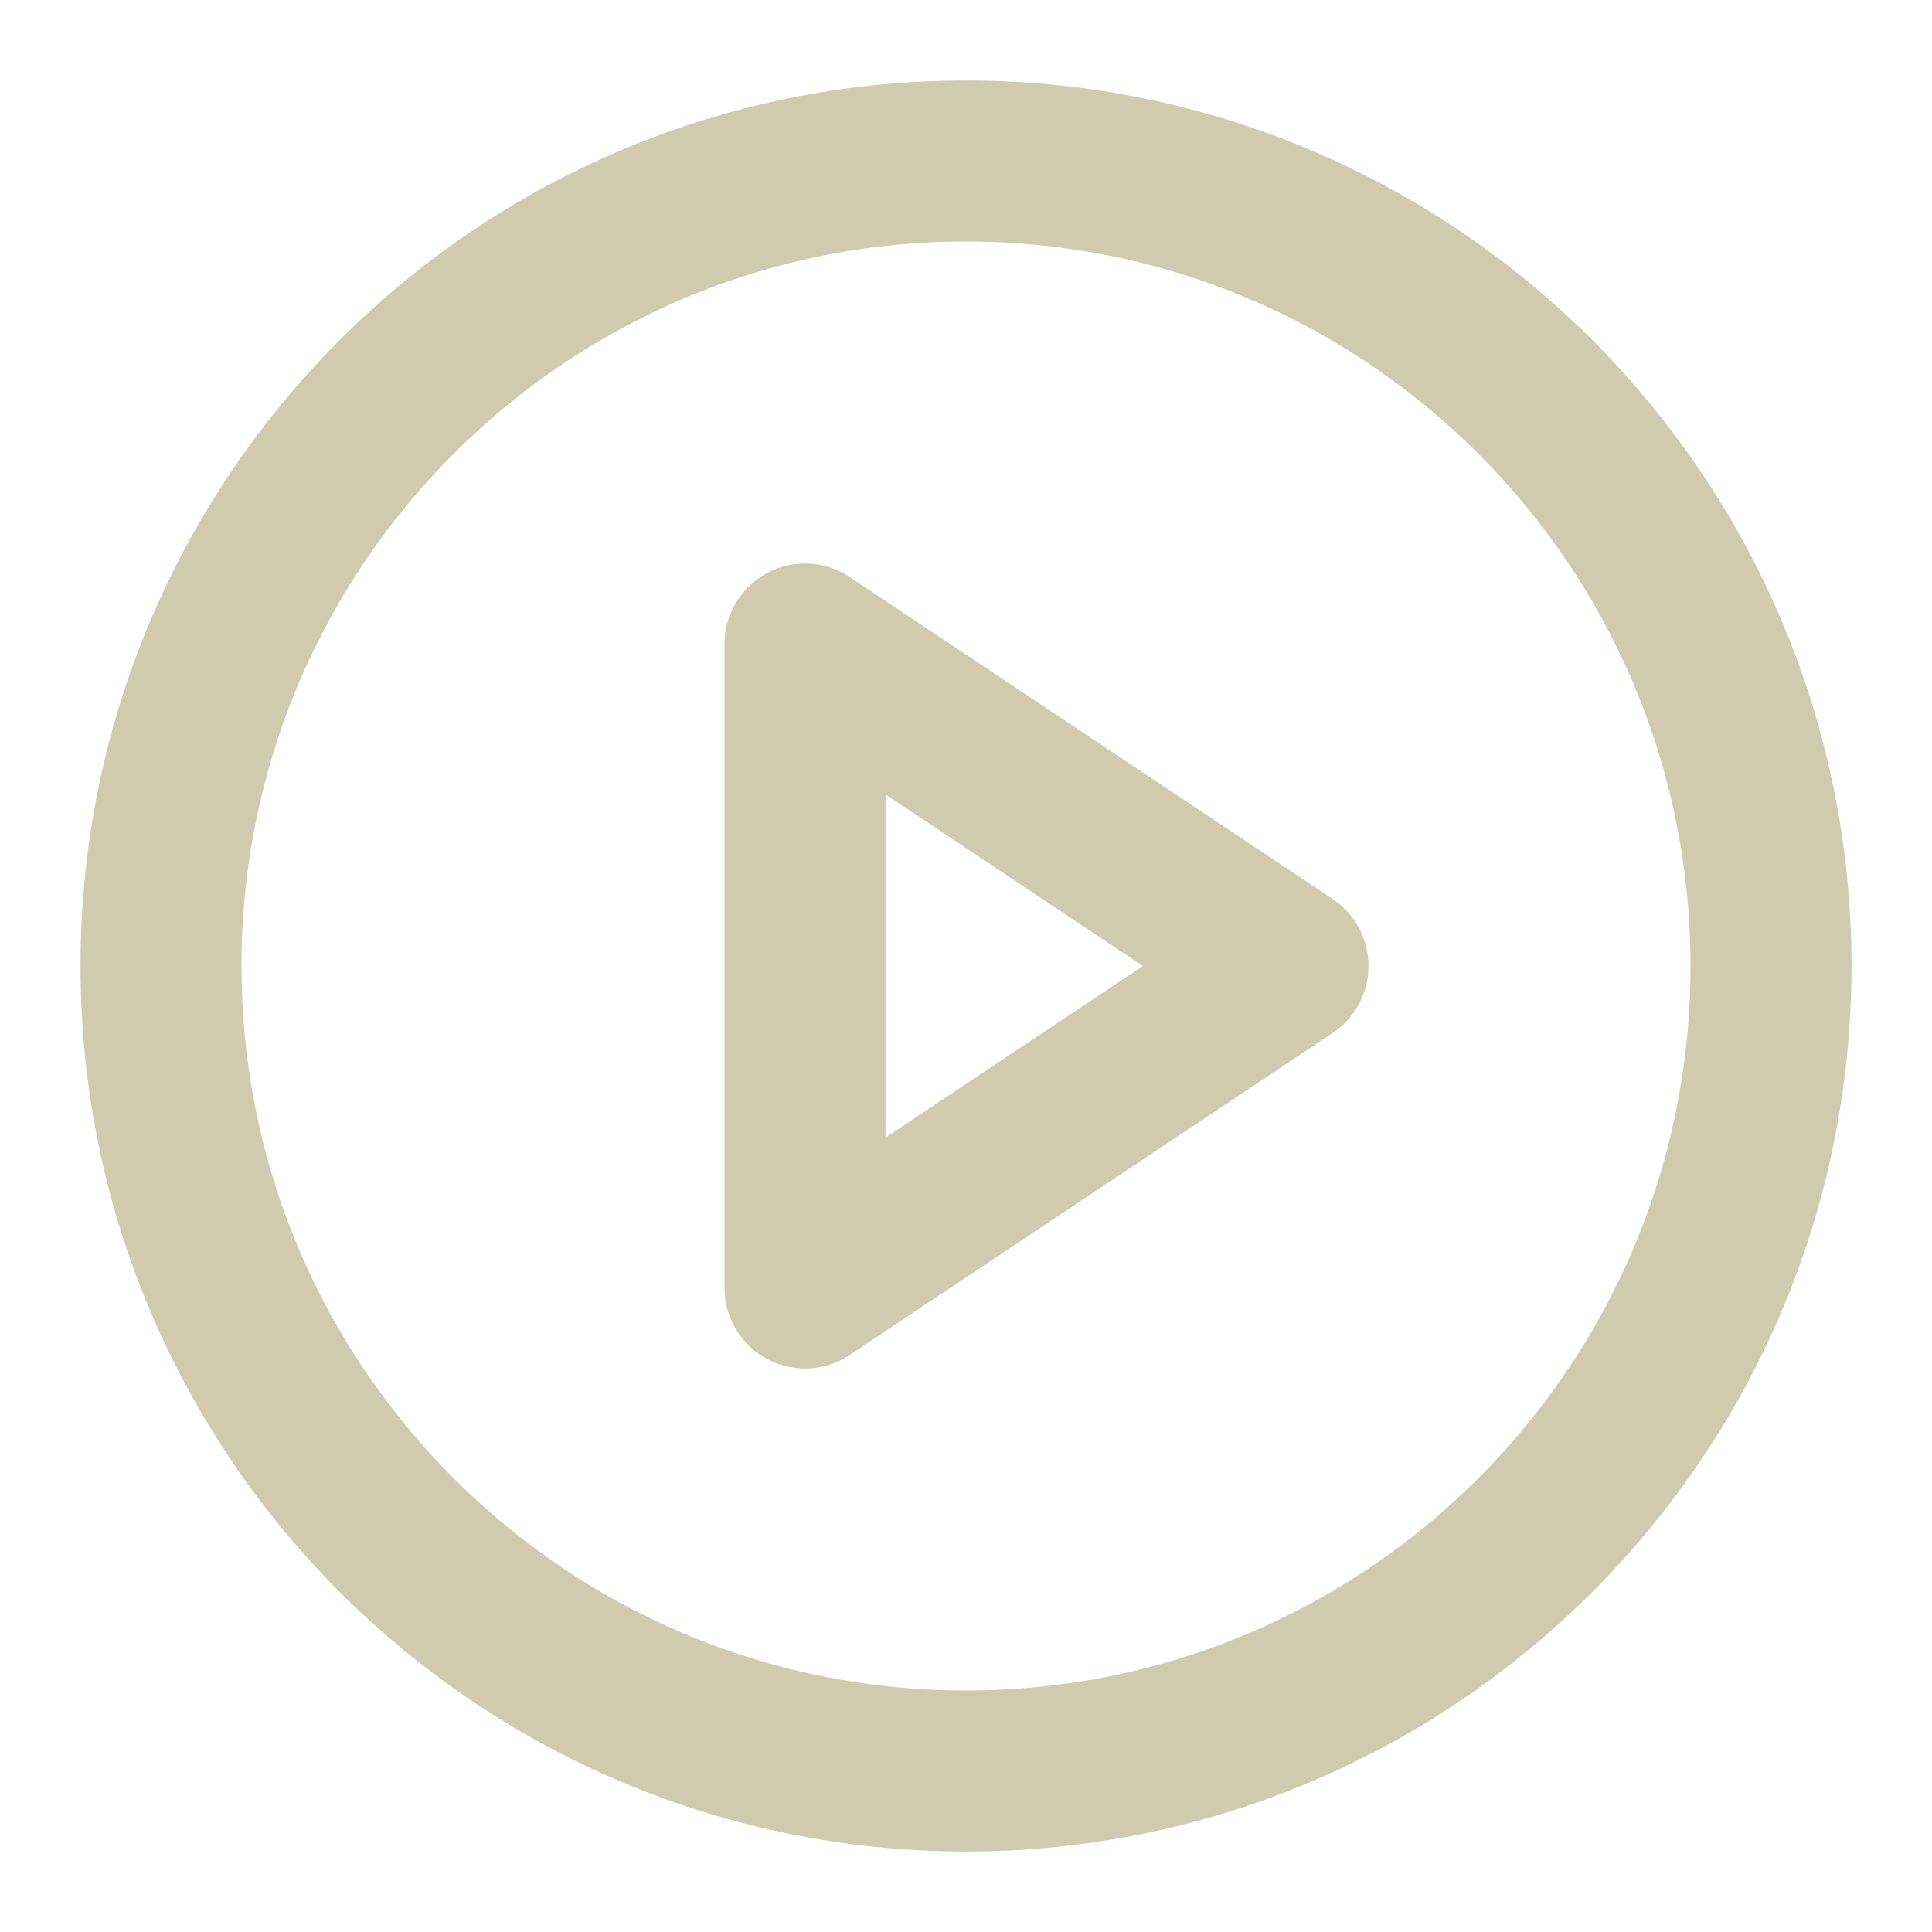
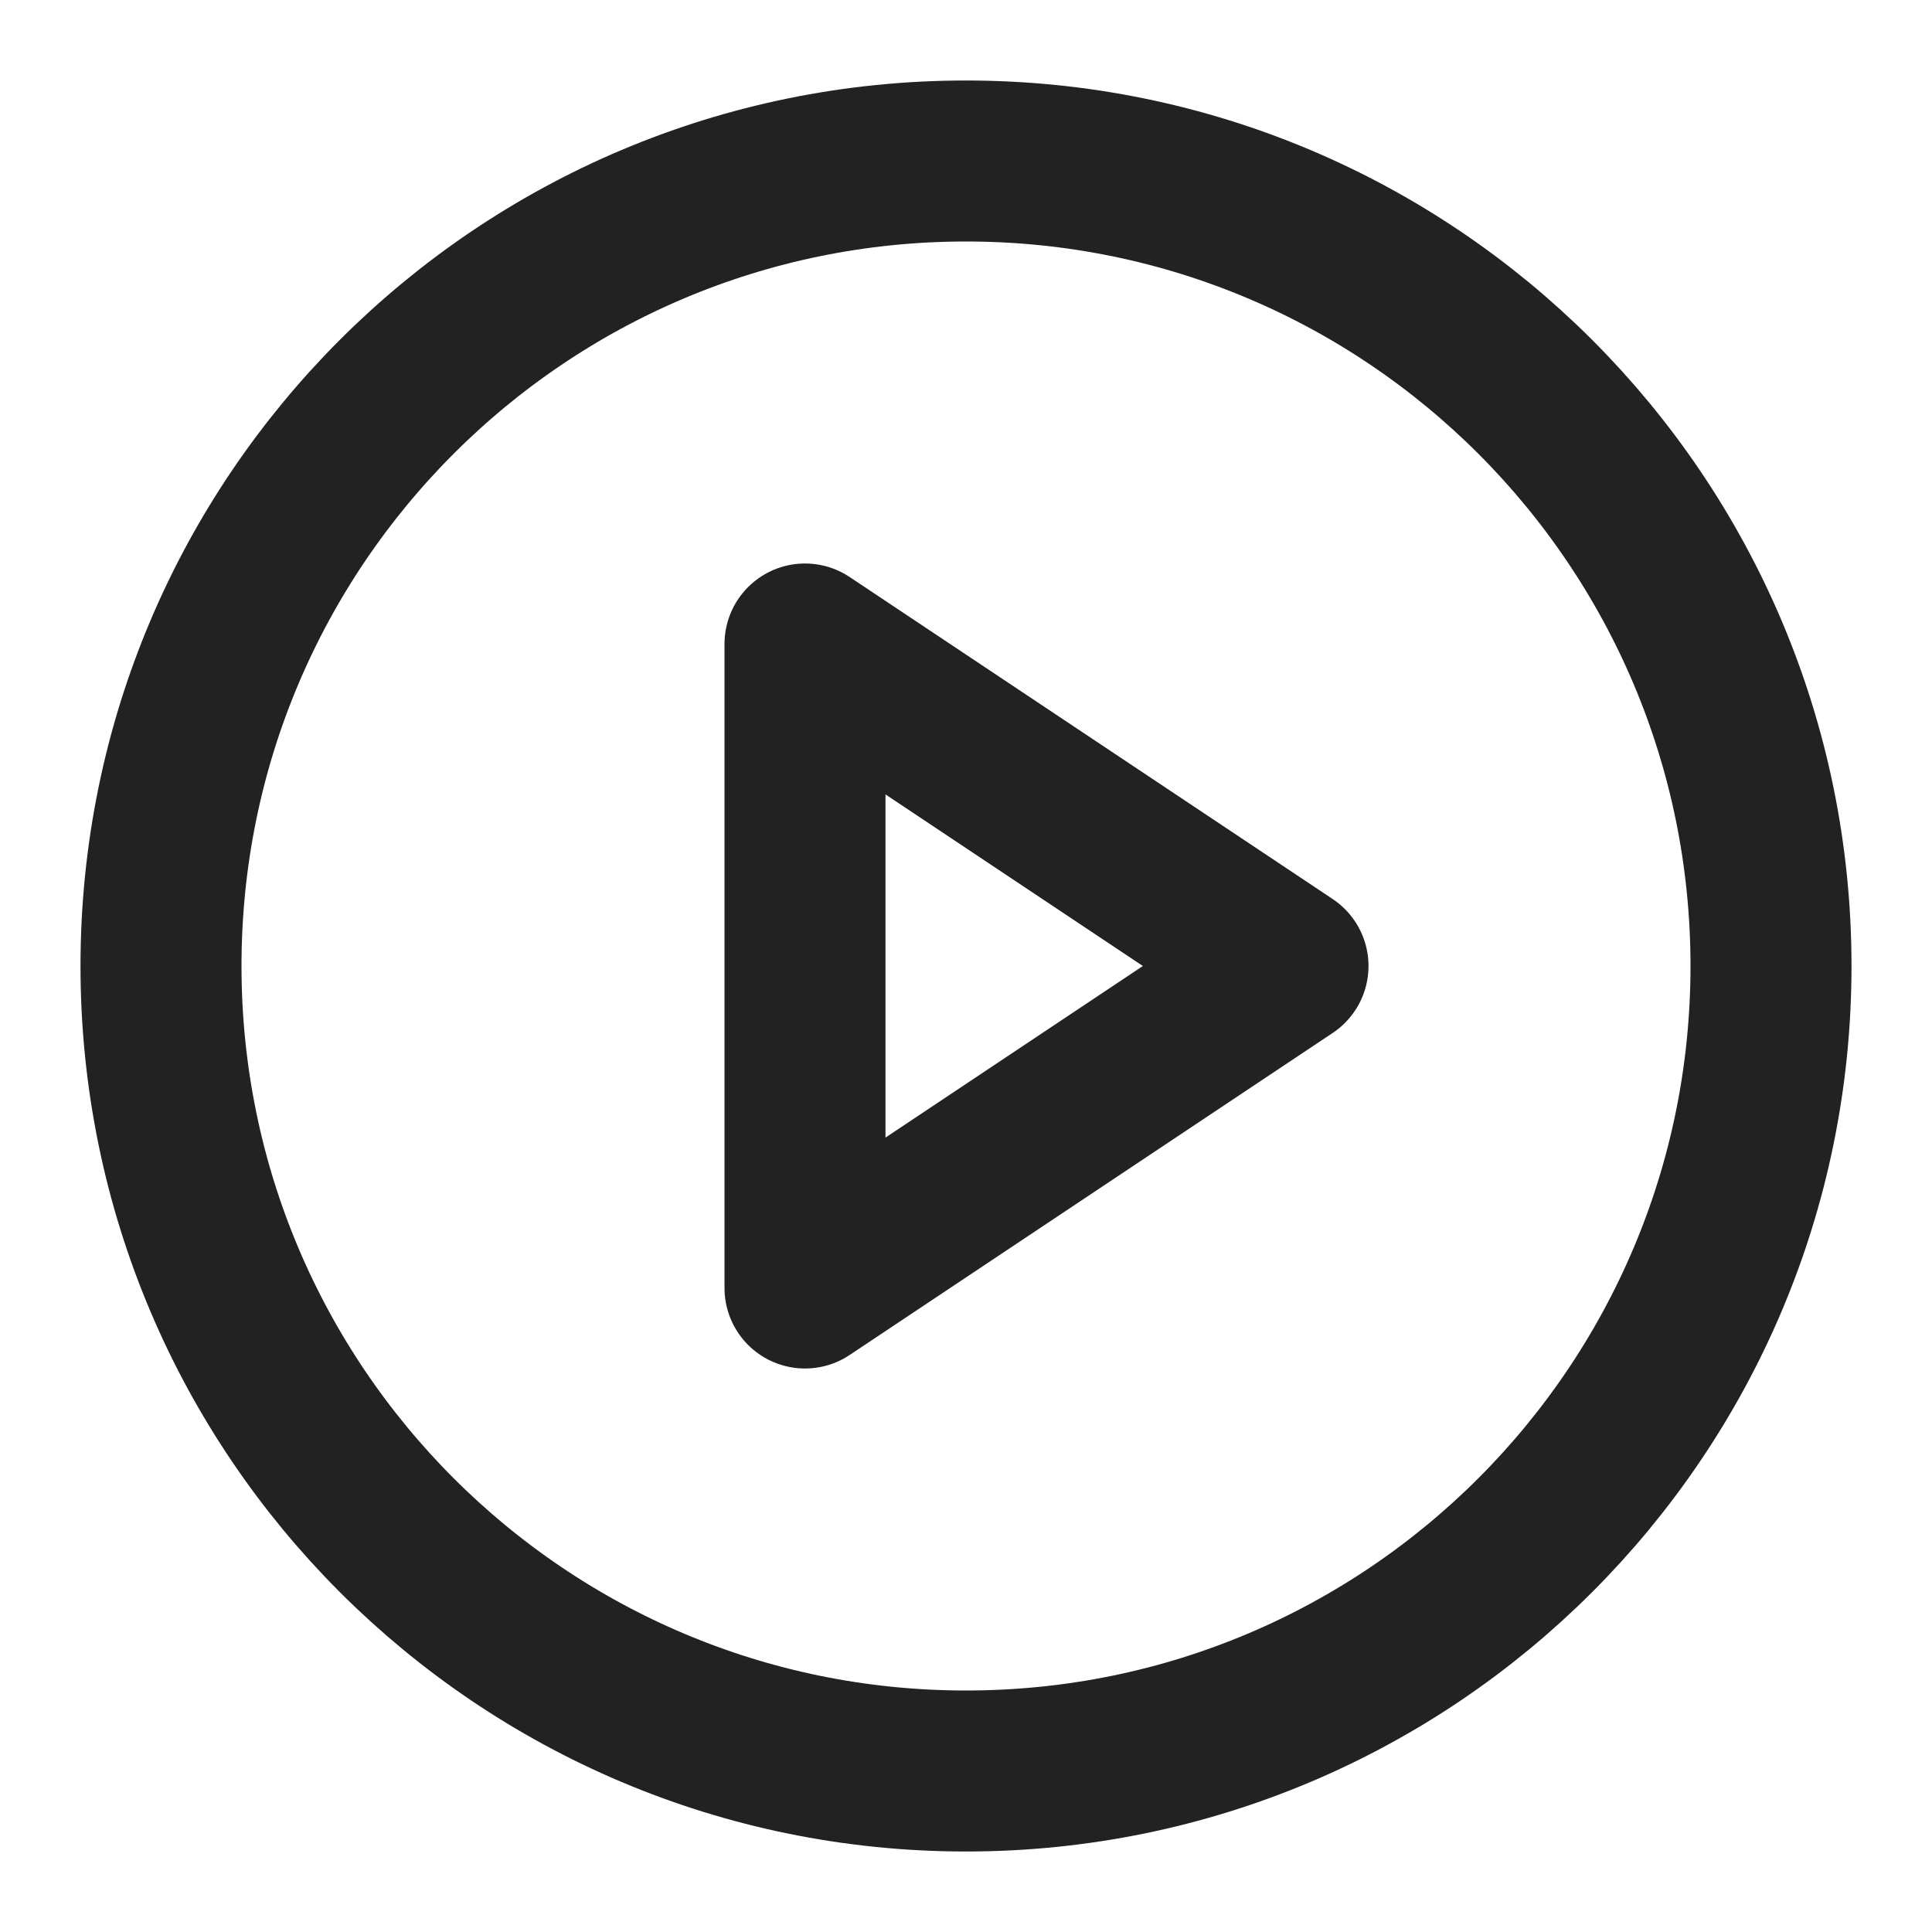
- <svg xmlns="http://www.w3.org/2000/svg" width="24" height="24" viewBox="0 0 24 24" fill="none" stroke="#d0cbaf" stroke-width="2" stroke-linecap="round" stroke-linejoin="round" class="feather feather-play-circle">
+ <svg xmlns="http://www.w3.org/2000/svg" width="24" height="24" viewBox="0 0 24 24" fill="none" stroke="#222222" stroke-width="2" stroke-linecap="round" stroke-linejoin="round" class="feather feather-play-circle">
  <circle cx="12" cy="12" r="10" />
  <polygon points="10 8 16 12 10 16 10 8" />
</svg>
